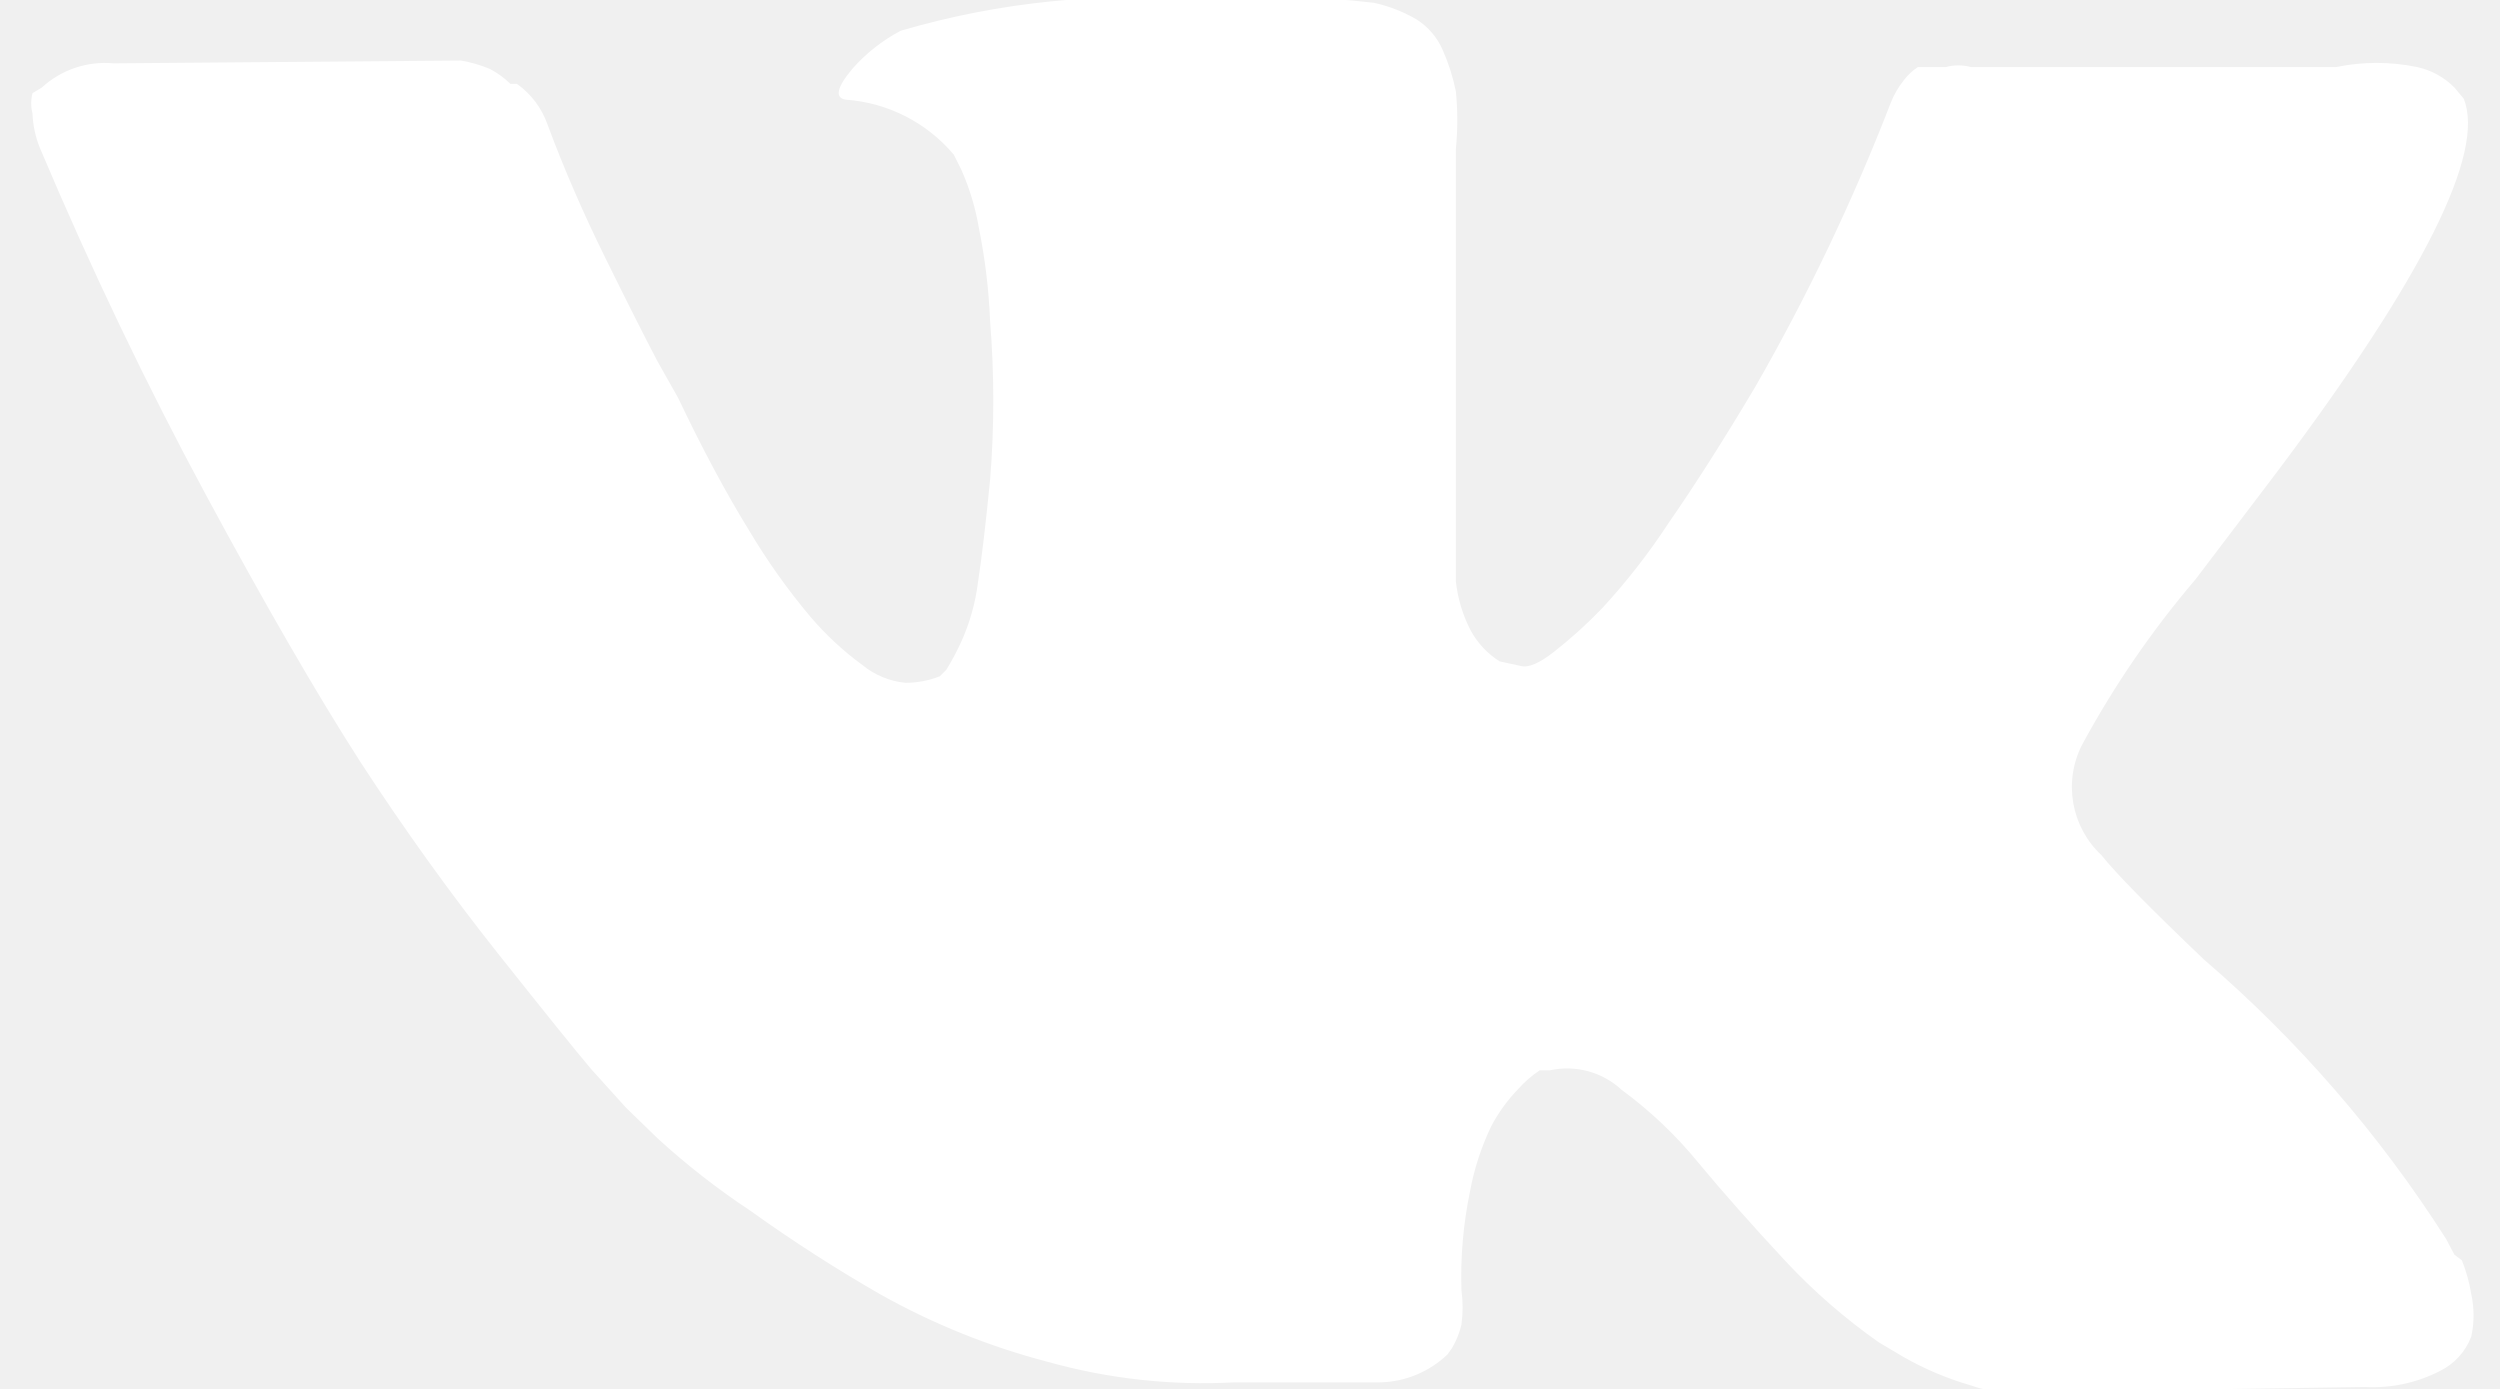
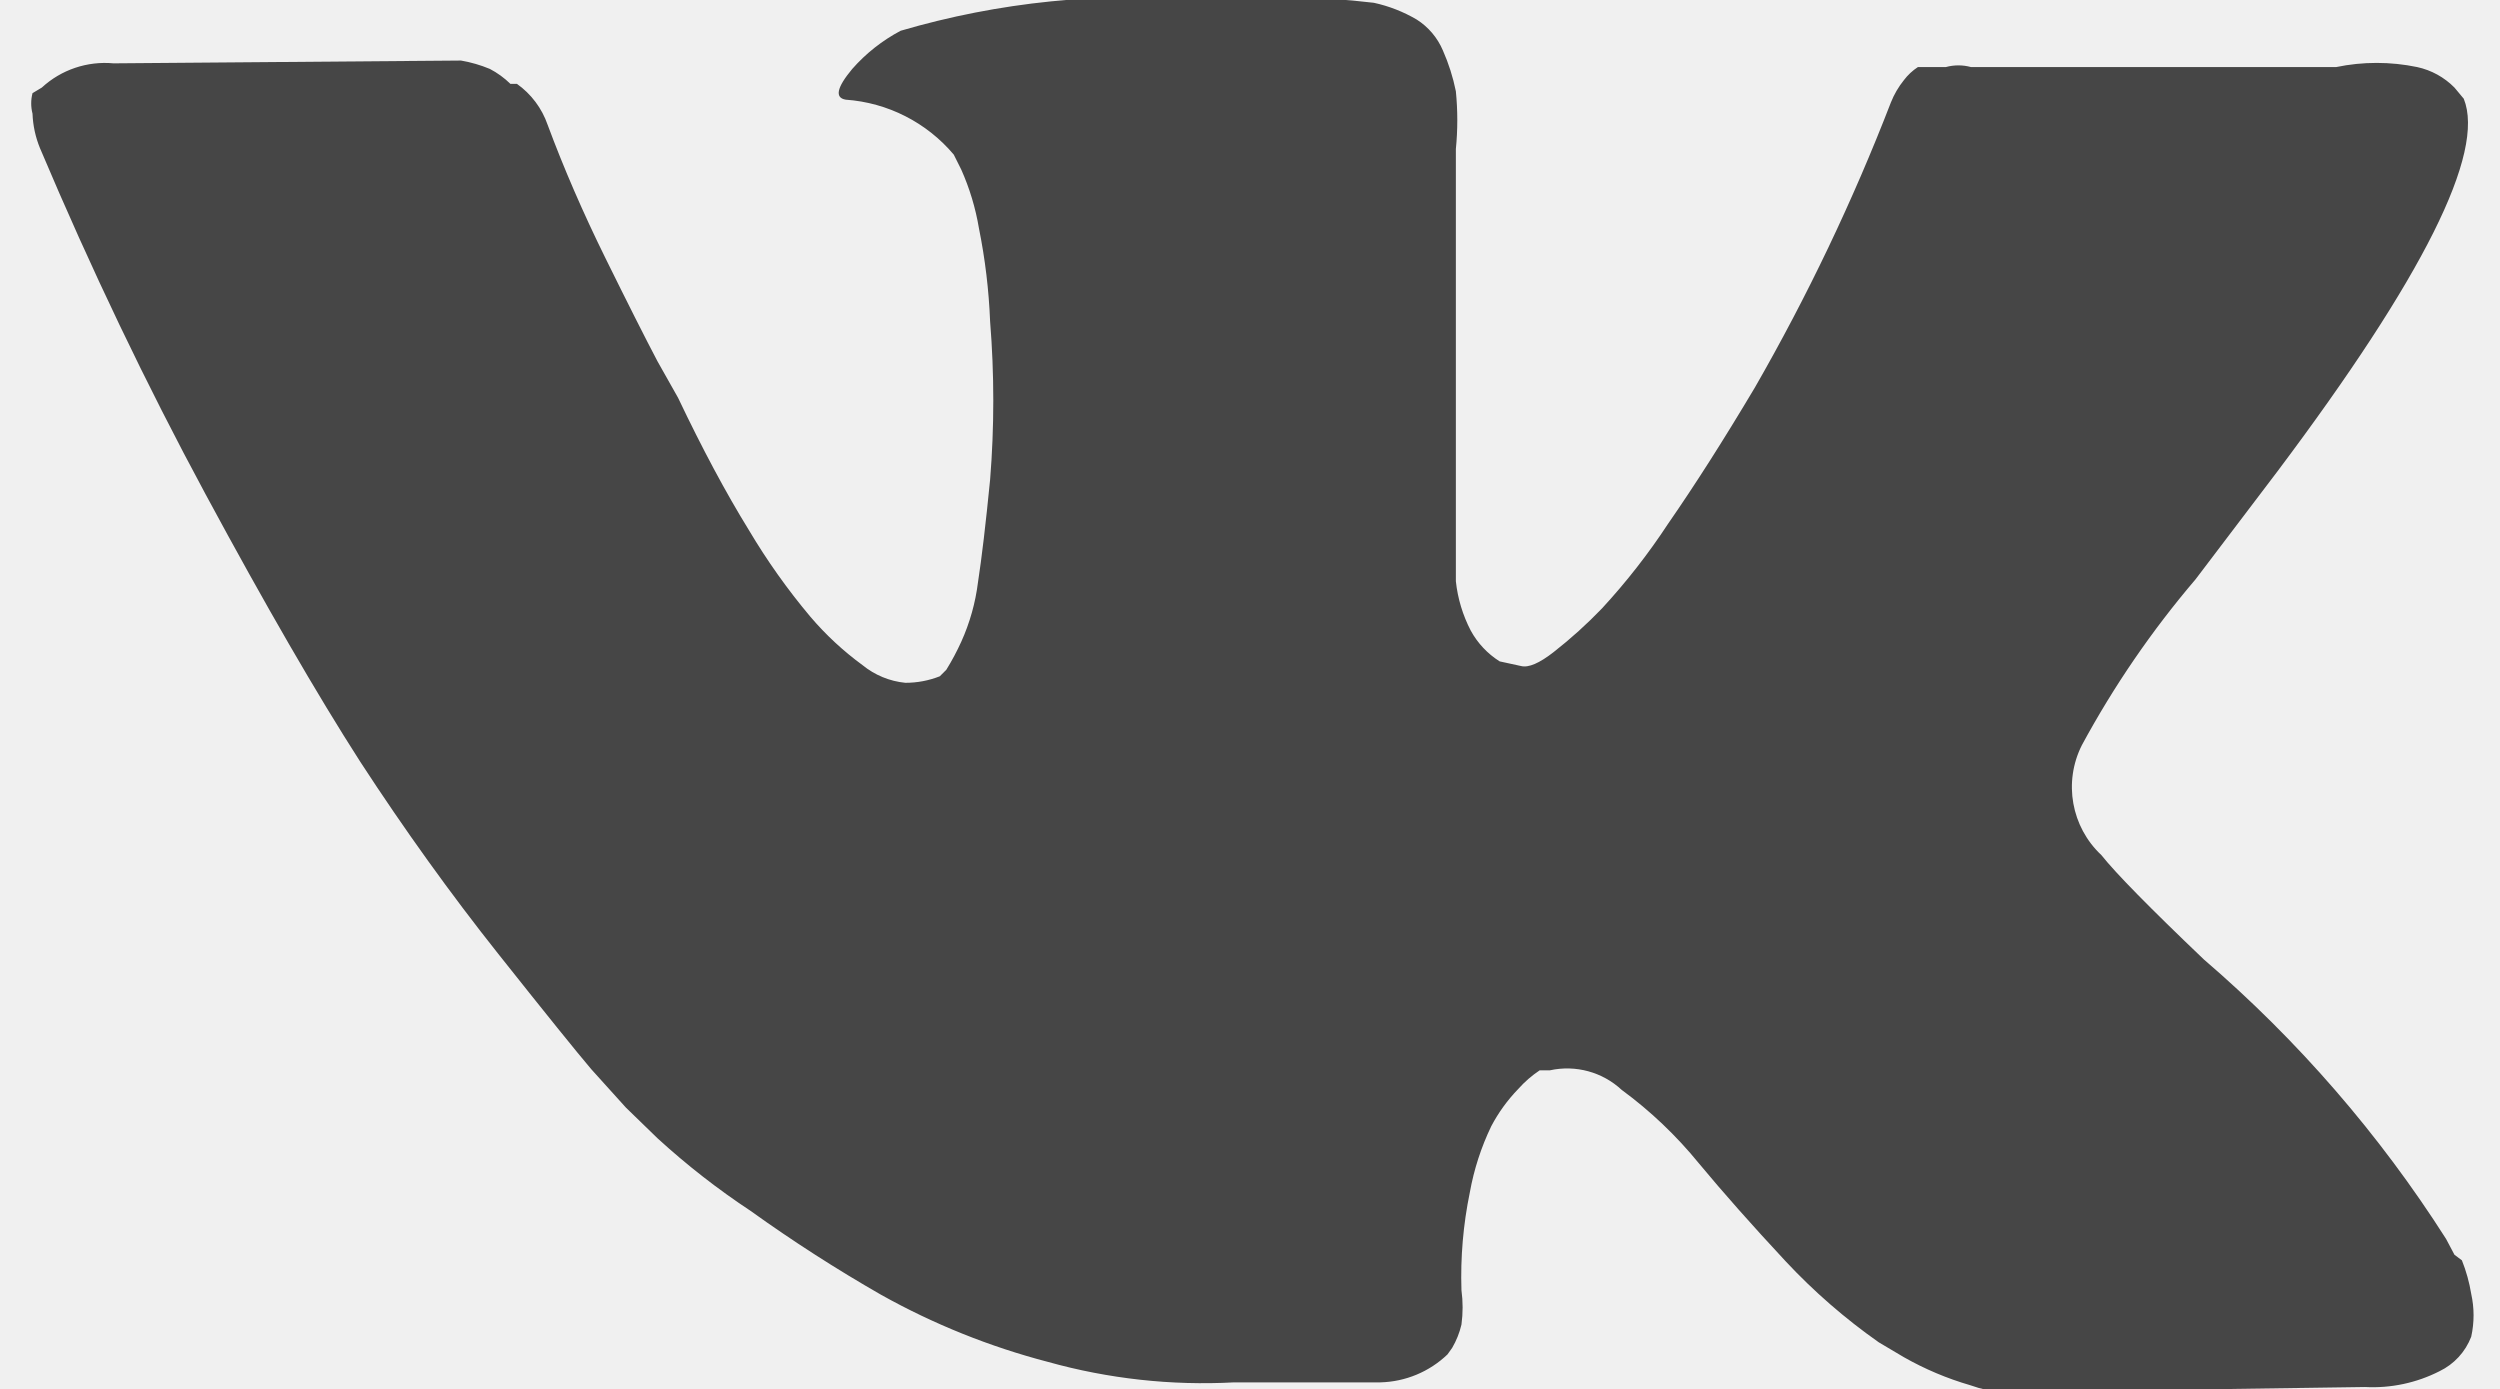
<svg xmlns="http://www.w3.org/2000/svg" width="27" height="15" viewBox="0 0 26.14 14.91">
-   <path d="M26 13.47l-.09-.17a13.55 13.55 0 0 0-2.6-3q-.87-.83-1.1-1.12A1 1 0 0 1 22 8a10.27 10.27 0 0 1 1.22-1.78l.88-1.16q2.35-3.13 2-4L26 .94a.8.8 0 0 0-.4-.22 2.14 2.14 0 0 0-.87 0h-3.92a.51.51 0 0 0-.27 0h-.3a.6.6 0 0 0-.15.14.93.93 0 0 0-.14.24 22.22 22.22 0 0 1-1.46 3.06q-.5.84-.93 1.46a7 7 0 0 1-.71.91 4.94 4.94 0 0 1-.52.47q-.23.18-.35.15l-.23-.05a.9.9 0 0 1-.31-.33 1.49 1.49 0 0 1-.16-.53V1.6a3.14 3.14 0 0 0 0-.62 2.12 2.12 0 0 0-.14-.44.73.73 0 0 0-.28-.33 1.57 1.57 0 0 0-.46-.18A9 9 0 0 0 12.57 0a8.93 8.93 0 0 0-3.25.33 1.83 1.83 0 0 0-.52.41q-.25.3-.07.33a1.67 1.67 0 0 1 1.16.59l.08.16a2.6 2.6 0 0 1 .19.63 6.32 6.32 0 0 1 .12 1 10.59 10.59 0 0 1 0 1.7q-.07.71-.13 1.1a2.21 2.21 0 0 1-.18.64 2.69 2.69 0 0 1-.16.3l-.07.07a1 1 0 0 1-.37.07.86.86 0 0 1-.46-.19 3.27 3.27 0 0 1-.56-.52 7 7 0 0 1-.66-.93q-.37-.6-.76-1.42l-.22-.39q-.2-.38-.56-1.11t-.62-1.43A.9.9 0 0 0 5.2.9h-.07a.93.93 0 0 0-.22-.16A1.44 1.44 0 0 0 4.6.65L.87.68A1 1 0 0 0 .1.94L0 1a.44.44 0 0 0 0 .22 1.08 1.08 0 0 0 .08.37Q.9 3.53 1.86 5.31t1.66 2.87Q4.23 9.27 5 10.24t1 1.24l.37.41.34.33a8.06 8.06 0 0 0 1 .78 16.34 16.34 0 0 0 1.4.9 7.6 7.6 0 0 0 1.79.72 6.19 6.19 0 0 0 2 .22h1.57a1.08 1.08 0 0 0 .72-.3l.05-.07a.9.9 0 0 0 .1-.25 1.38 1.38 0 0 0 0-.37 4.48 4.48 0 0 1 .09-1.05 2.77 2.77 0 0 1 .23-.71 1.74 1.74 0 0 1 .29-.4 1.19 1.19 0 0 1 .23-.2h.11a.86.86 0 0 1 .77.21 4.52 4.52 0 0 1 .83.79q.39.47.93 1.05a6.41 6.41 0 0 0 1 .87l.27.16a3.31 3.31 0 0 0 .71.3 1.53 1.53 0 0 0 .76.07l3.48-.05a1.58 1.58 0 0 0 .8-.17.68.68 0 0 0 .34-.37 1.06 1.06 0 0 0 0-.46 1.71 1.71 0 0 0-.1-.36z" fill="#fff" />
+   <path d="M26 13.47l-.09-.17a13.55 13.55 0 0 0-2.6-3q-.87-.83-1.1-1.12A1 1 0 0 1 22 8a10.27 10.27 0 0 1 1.22-1.78l.88-1.16q2.35-3.13 2-4L26 .94a.8.8 0 0 0-.4-.22 2.14 2.14 0 0 0-.87 0h-3.92a.51.51 0 0 0-.27 0h-.3a.6.6 0 0 0-.15.14.93.93 0 0 0-.14.24 22.22 22.22 0 0 1-1.46 3.06q-.5.84-.93 1.46a7 7 0 0 1-.71.91 4.94 4.94 0 0 1-.52.47q-.23.18-.35.15l-.23-.05a.9.9 0 0 1-.31-.33 1.49 1.49 0 0 1-.16-.53V1.6a3.14 3.14 0 0 0 0-.62 2.12 2.12 0 0 0-.14-.44.73.73 0 0 0-.28-.33 1.57 1.57 0 0 0-.46-.18A9 9 0 0 0 12.57 0a8.93 8.93 0 0 0-3.25.33 1.83 1.83 0 0 0-.52.41q-.25.3-.07.33a1.67 1.67 0 0 1 1.16.59l.08.16a2.6 2.6 0 0 1 .19.63 6.32 6.32 0 0 1 .12 1 10.59 10.59 0 0 1 0 1.7q-.07.71-.13 1.1a2.21 2.21 0 0 1-.18.64 2.69 2.69 0 0 1-.16.3l-.07.07a1 1 0 0 1-.37.07.86.86 0 0 1-.46-.19 3.27 3.27 0 0 1-.56-.52 7 7 0 0 1-.66-.93q-.37-.6-.76-1.42l-.22-.39q-.2-.38-.56-1.11t-.62-1.43A.9.9 0 0 0 5.2.9h-.07a.93.93 0 0 0-.22-.16A1.44 1.44 0 0 0 4.6.65L.87.68A1 1 0 0 0 .1.94L0 1a.44.44 0 0 0 0 .22 1.08 1.08 0 0 0 .08.37Q.9 3.53 1.86 5.31t1.66 2.87Q4.23 9.27 5 10.24t1 1.24l.37.41.34.33a8.06 8.06 0 0 0 1 .78 16.34 16.34 0 0 0 1.4.9 7.6 7.6 0 0 0 1.79.72 6.19 6.19 0 0 0 2 .22h1.57a1.08 1.08 0 0 0 .72-.3l.05-.07a.9.9 0 0 0 .1-.25 1.38 1.38 0 0 0 0-.37 4.48 4.48 0 0 1 .09-1.05 2.77 2.77 0 0 1 .23-.71 1.74 1.74 0 0 1 .29-.4 1.19 1.19 0 0 1 .23-.2h.11a.86.86 0 0 1 .77.21 4.52 4.52 0 0 1 .83.79q.39.47.93 1.05a6.41 6.41 0 0 0 1 .87l.27.16a3.31 3.31 0 0 0 .71.3 1.53 1.53 0 0 0 .76.07l3.48-.05a1.58 1.58 0 0 0 .8-.17.68.68 0 0 0 .34-.37 1.06 1.06 0 0 0 0-.46 1.71 1.71 0 0 0-.1-.36z" fill="#464646" />
</svg>
